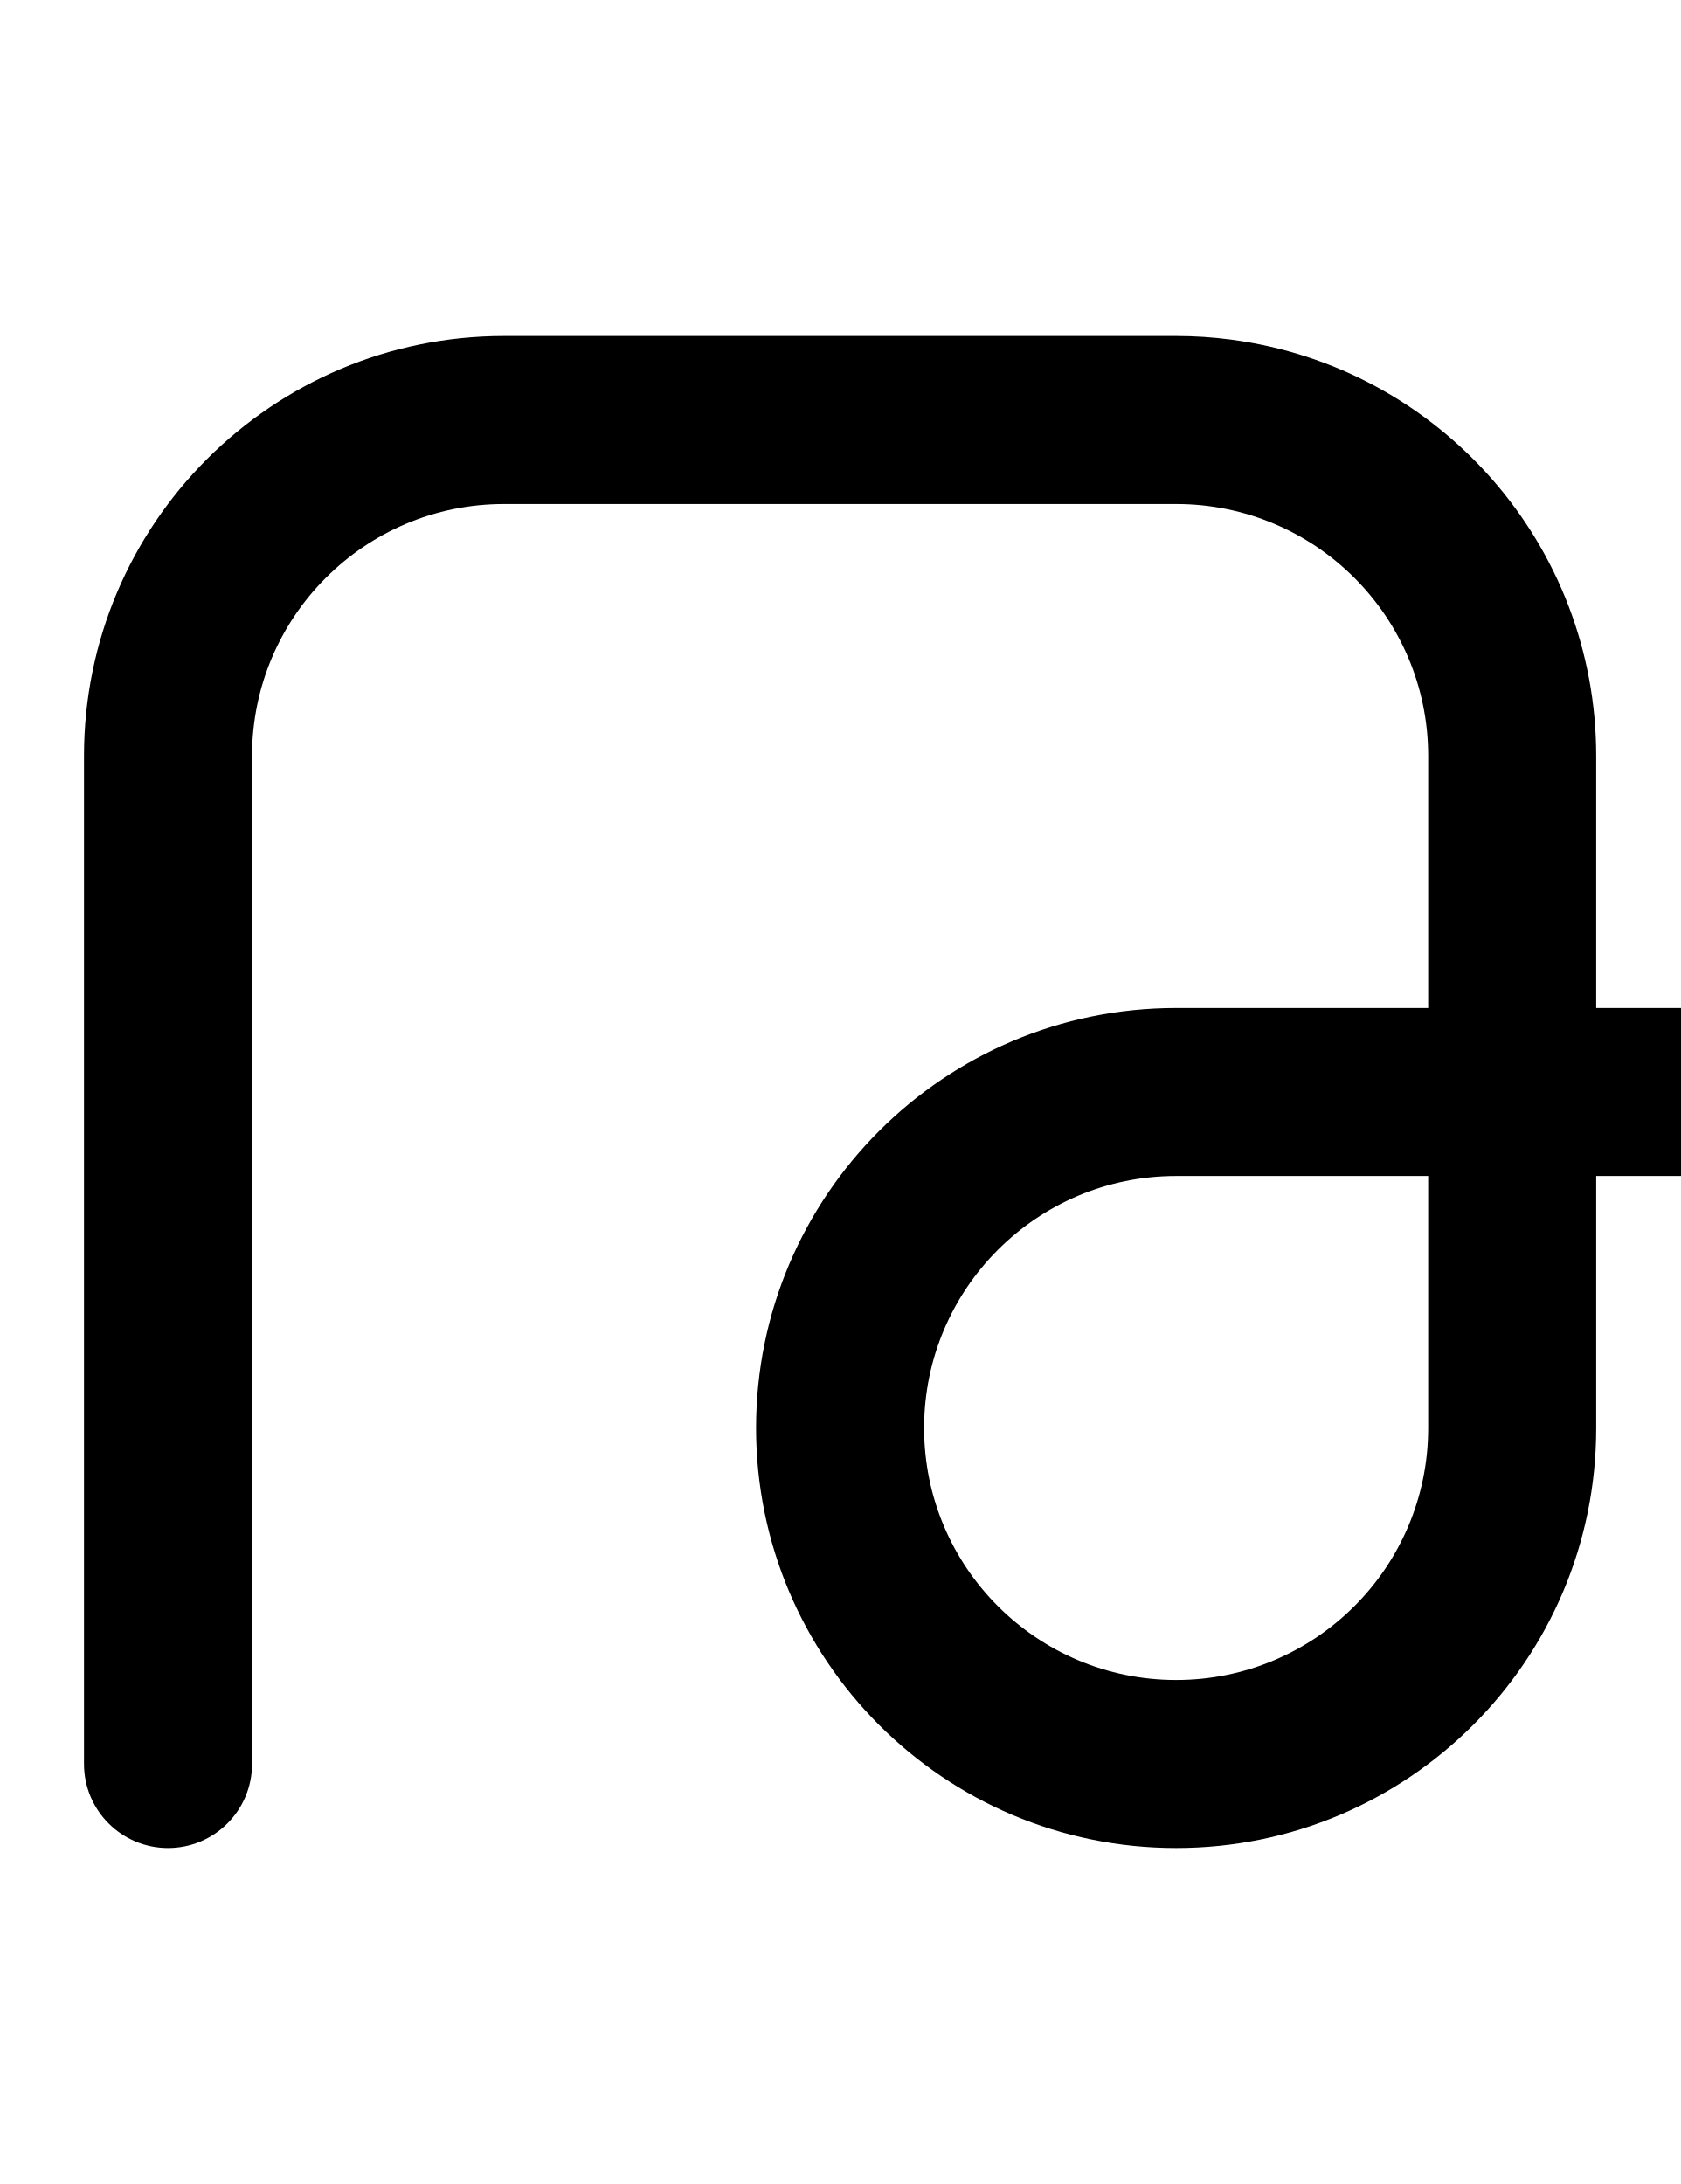
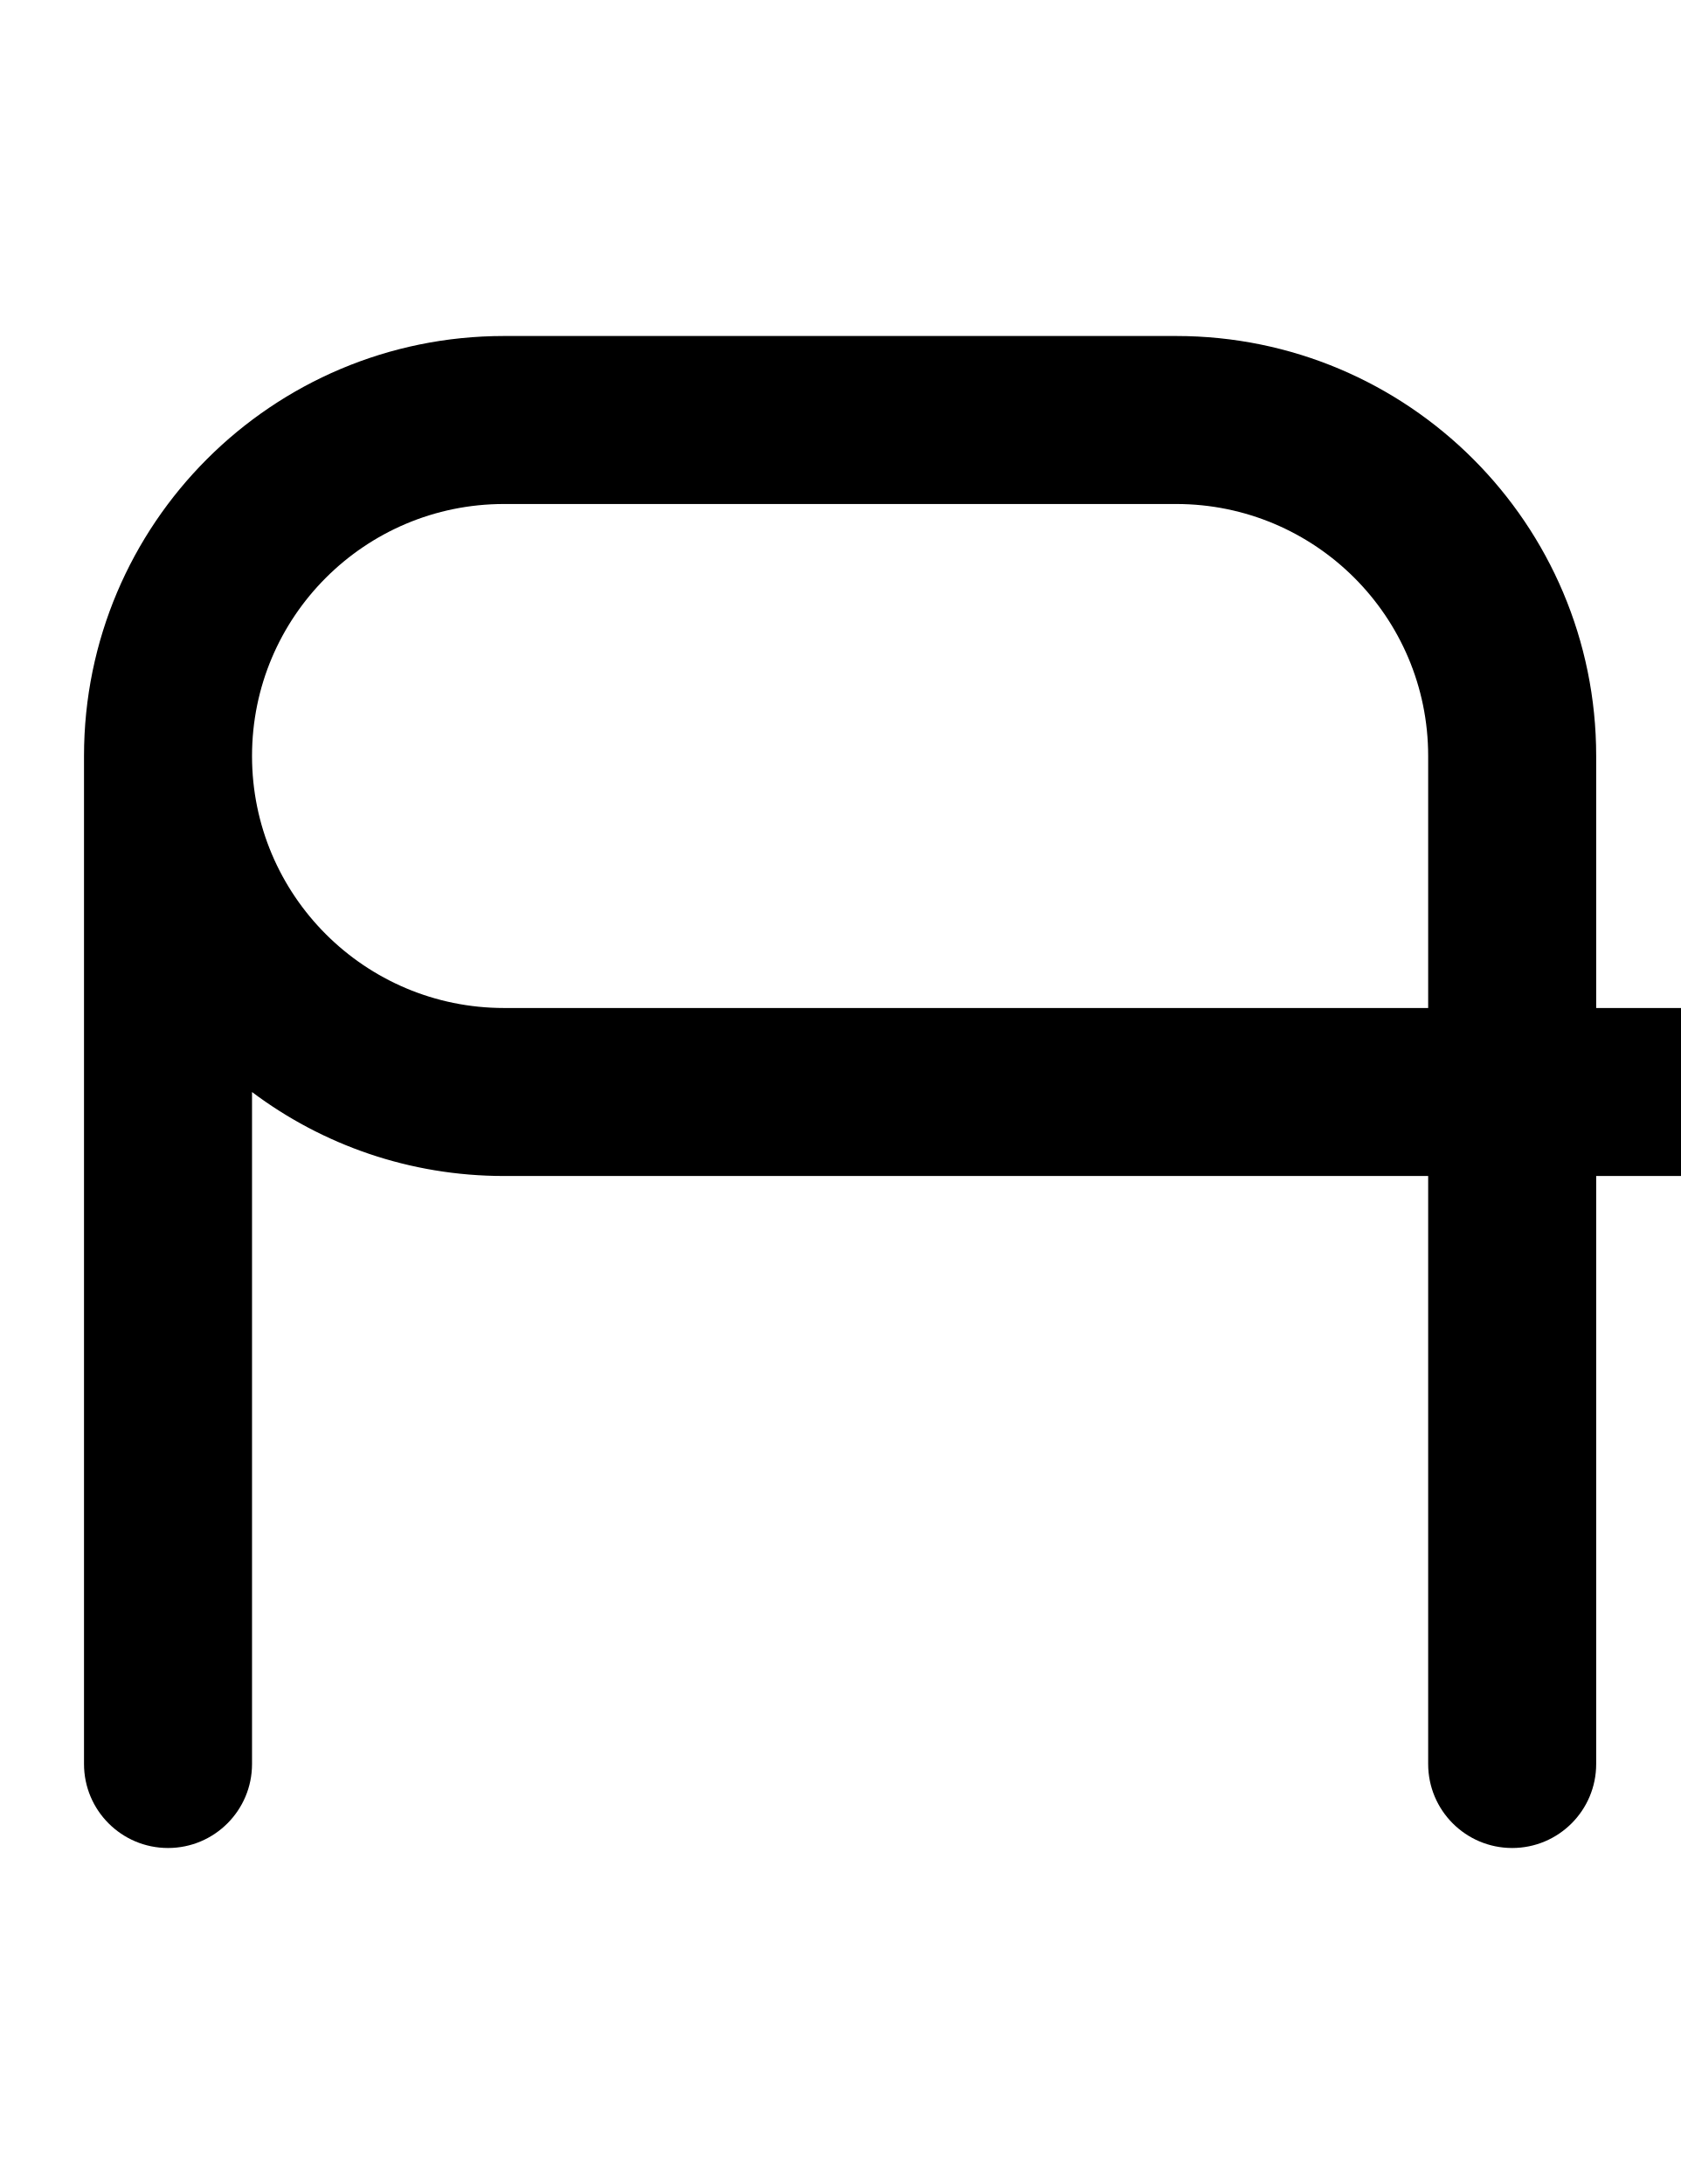
<svg xmlns="http://www.w3.org/2000/svg" width="500" height="650">
-   <path d="M 50,550 A 25,25 0 0 1 25,525 V 225 A 125,125 0 0 1 150,100 h 200 a 125,125 0 0 1 16.316,1.07 A 125,125 0 0 1 475,225 v 75 h 25 a 25,25 0 0 1 25,25 25,25 0 0 1 -25,25 h -25 v 75 A 125,125 0 0 1 350,550 125,125 0 0 1 225,425 125,125 0 0 1 350,300 h 75 V 225 A 75,75 0 0 0 350,150 H 150 a 75,75 0 0 0 -75,75 v 300 a 25,25 0 0 1 -25,25 z m 300,-50 a 75,75 0 0 0 75,-75 v -75 h -75 a 75,75 0 0 0 -75,75 75,75 0 0 0 75,75 z" />
+   <path d="m 350,100 c 69.036,0 125,55.964 125,125 v 75 h 25 c 13.807,0 25,11.193 25,25 0,13.807 -11.193,25 -25,25 h -25 v 175 c 0,13.807 -11.193,25 -25,25 -13.807,0 -25,-11.193 -25,-25 V 350 H 150 c -28.14,0 -54.108,-9.298 -75,-24.99 V 525 c 0,13.807 -11.193,25 -25,25 -13.807,0 -25,-11.193 -25,-25 V 225 C 25,155.964 80.964,100 150,100 Z m 0,50 H 150 c -41.421,0 -75,33.579 -75,75 0,41.421 33.579,75 75,75 h 275 v -75 c 0,-41.421 -33.579,-75 -75,-75 z" />
</svg>
